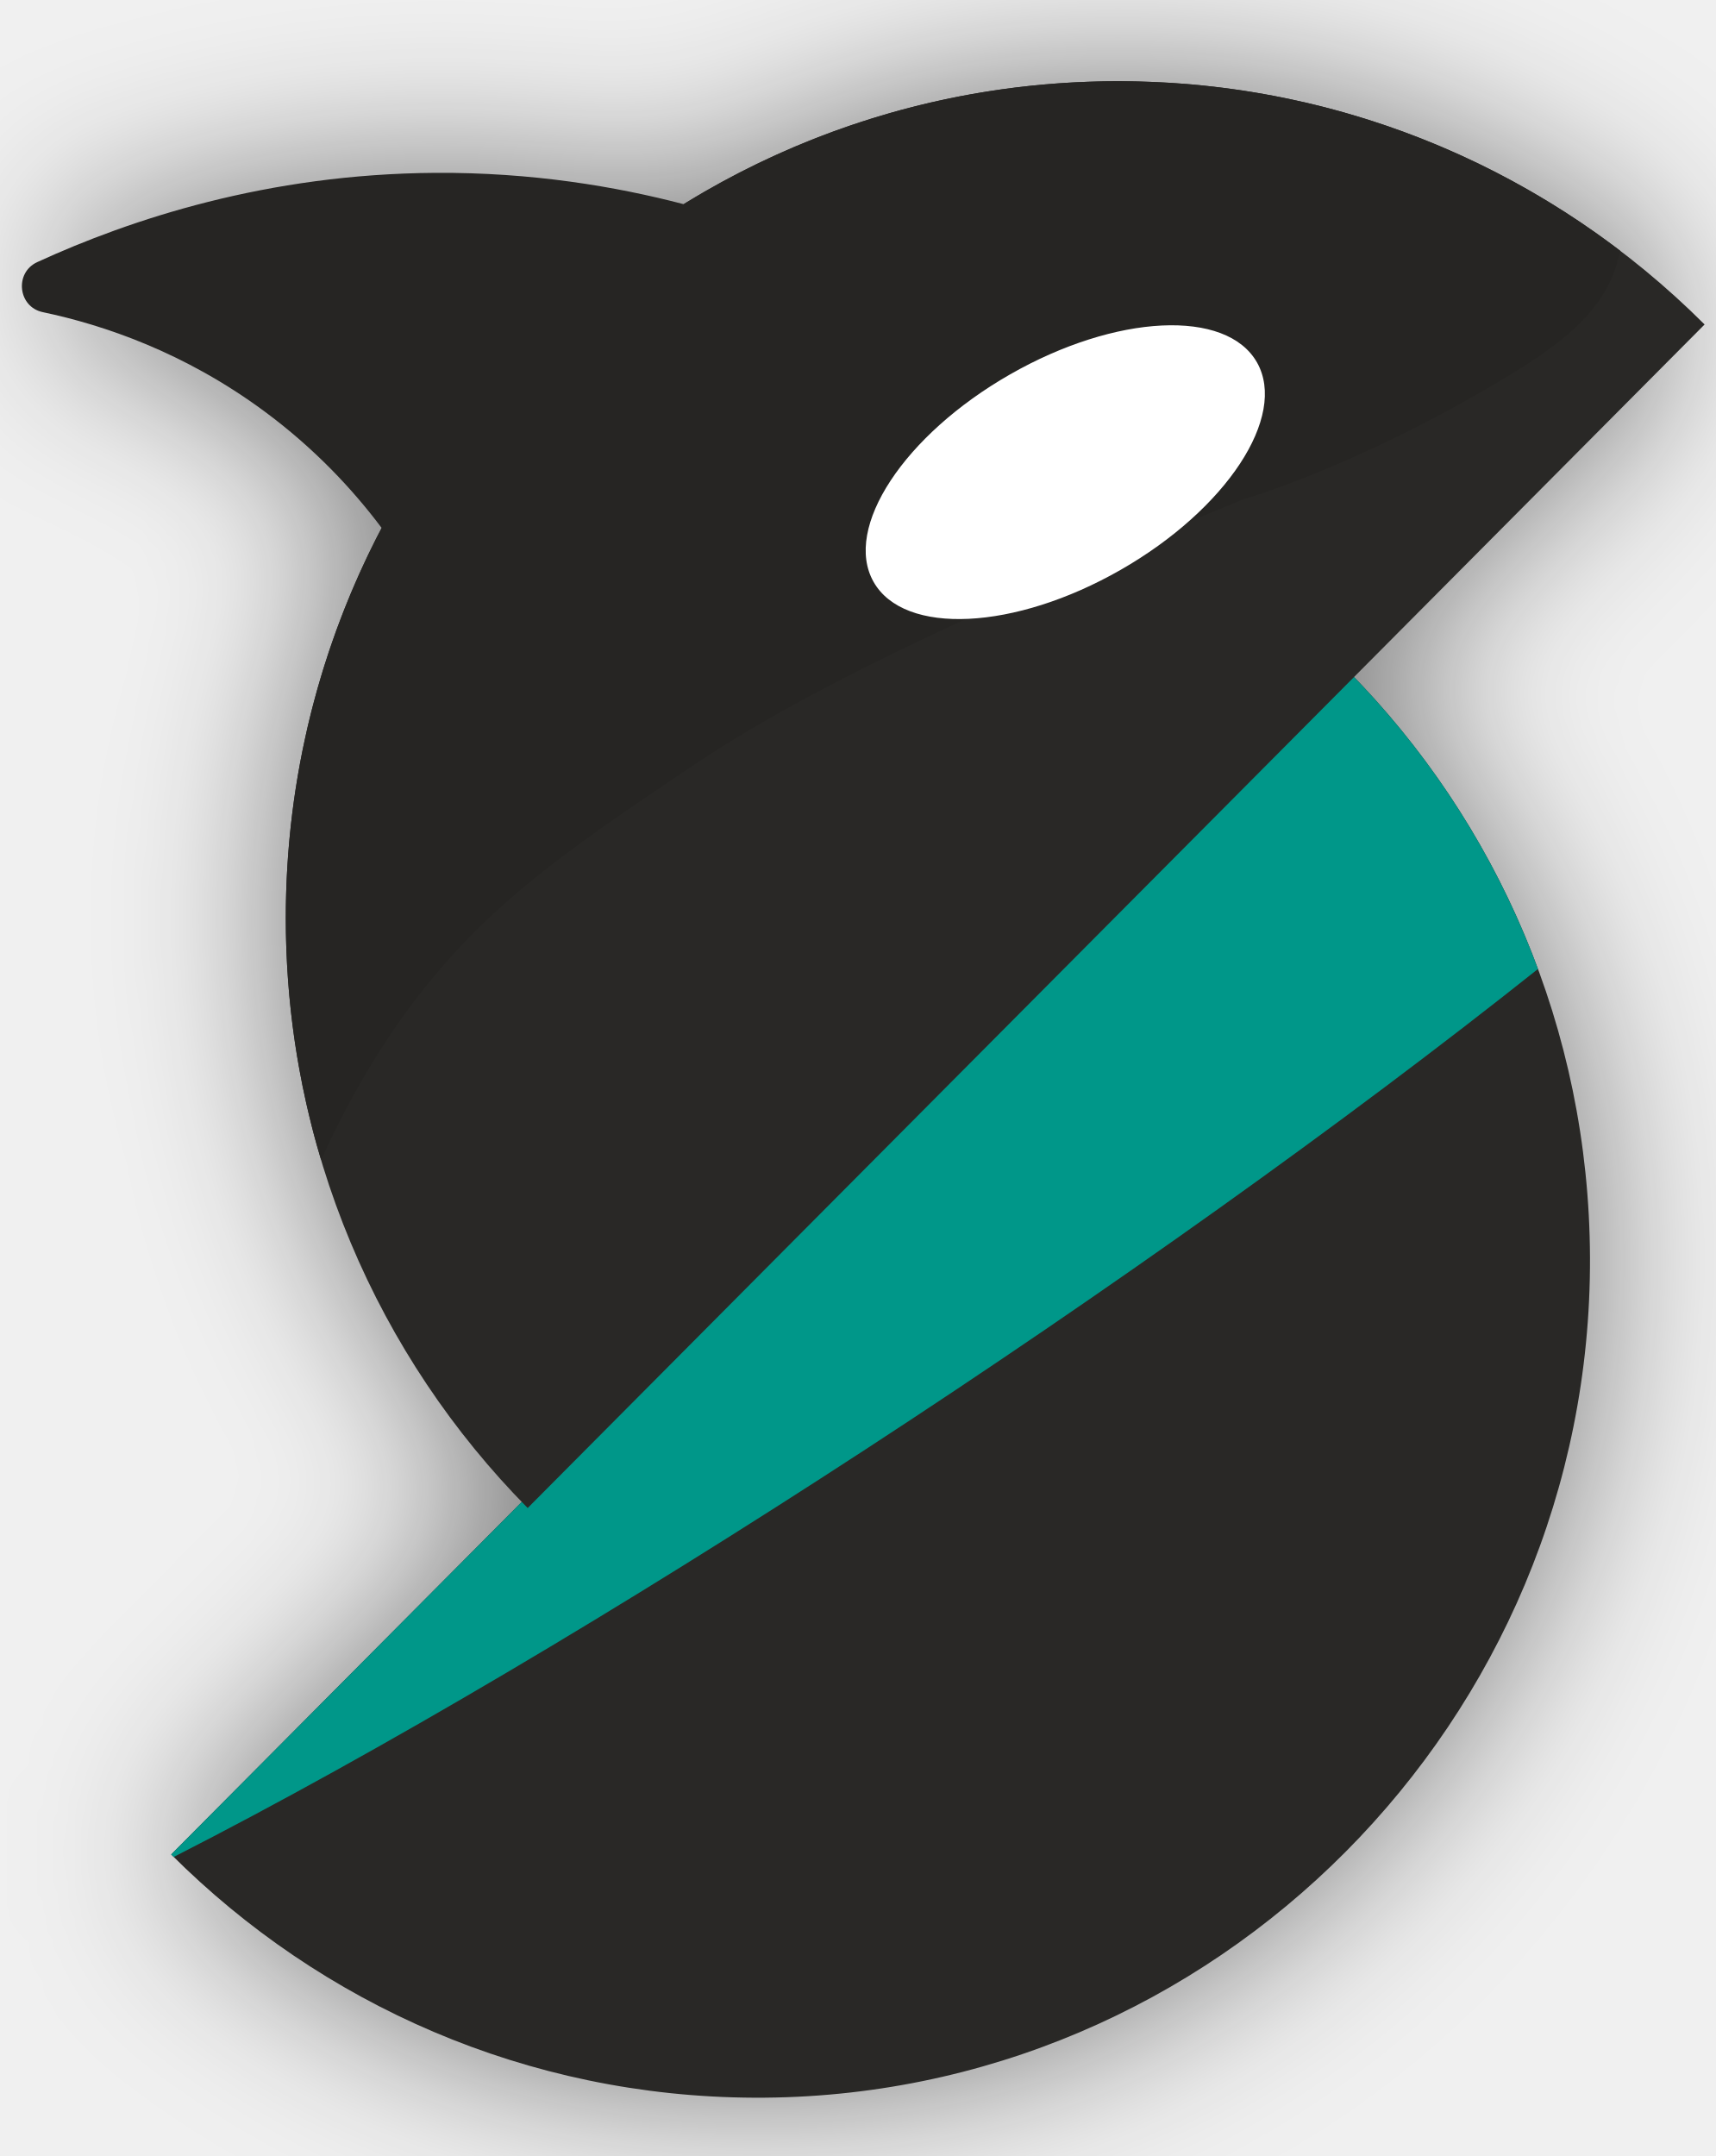
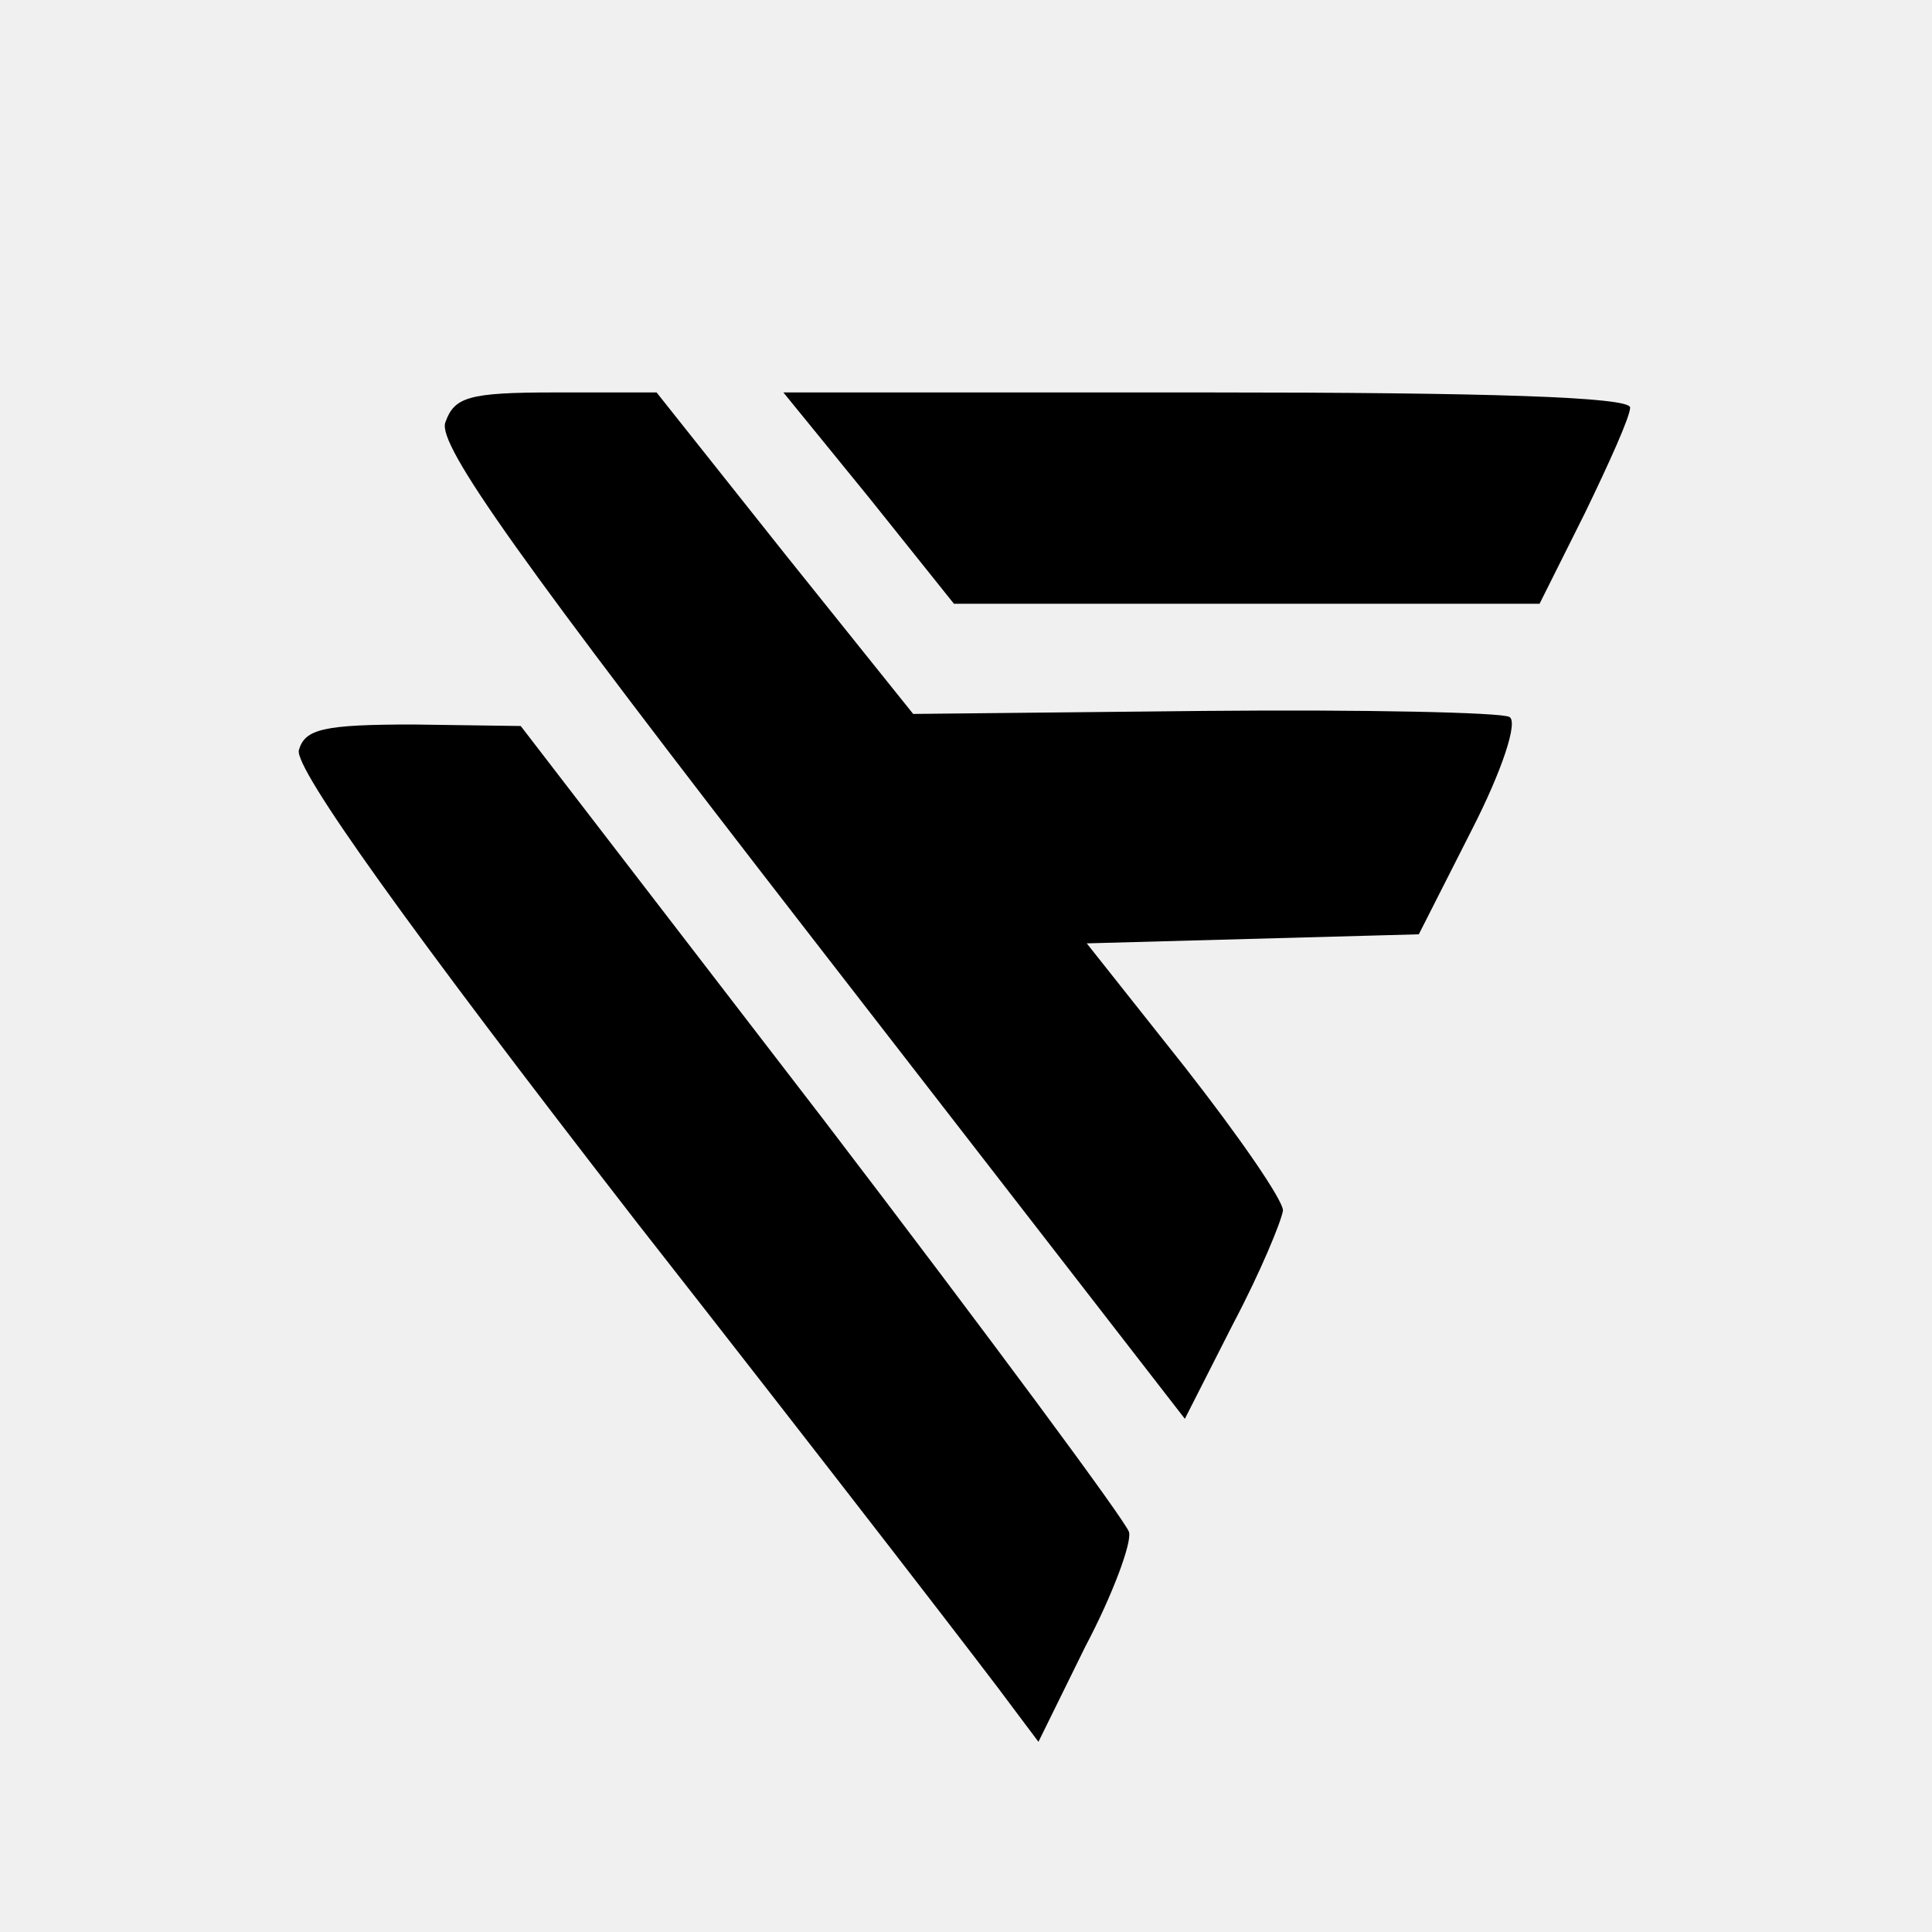
- <svg xmlns="http://www.w3.org/2000/svg" version="1.1" id="svg2" width="814.987" height="1023.993" viewBox="0 0 814.987 1023.993">
-   <defs id="defs6">
-     <clipPath clipPathUnits="userSpaceOnUse" id="clipPath16">
-       <path d="M 0,792 H 612 V 0 H 0 Z" id="path14" />
-     </clipPath>
-     <filter style="color-interpolation-filters:sRGB;" id="filter398" x="-0.122" y="-0.102" width="1.244" height="1.204">
-       <feFlood flood-opacity="0.498" flood-color="rgb(0,0,0)" result="flood" id="feFlood388" />
-       <feComposite in="flood" in2="SourceGraphic" operator="in" result="composite1" id="feComposite390" />
-       <feGaussianBlur in="composite1" stdDeviation="30.53" result="blur" id="feGaussianBlur392" />
-       <feOffset dx="0" dy="0" result="offset" id="feOffset394" />
-       <feComposite in="SourceGraphic" in2="offset" operator="over" result="composite2" id="feComposite396" />
-     </filter>
-   </defs>
-   <g id="g8" transform="matrix(1.333333,0,0,-1.333333,1.3995581e-8,1055.996)">
-     <g id="g10" transform="translate(1.258952,16.06244)" style="filter:url(#filter398)">
-       <g id="g12" clip-path="url(#clipPath16)">
-         <g id="g18" transform="translate(59.7287,115.3517)">
-           <path d="m 0,0 c 53.332,-53.285 126.698,-86.317 207.744,-86.646 164.049,-0.664 298.355,134.38 297.699,299.337 -0.324,81.496 -33.176,155.271 -86.17,208.899 z" style="fill:#292826;fill-opacity:1;fill-rule:nonzero;stroke:none" id="path20" />
-         </g>
-         <g id="g22" transform="translate(479.0017,536.9419)">
-           <path d="m 0,0 -419.273,-421.59 c 0.298,-0.298 0.606,-0.587 0.906,-0.884 146.894,74.925 348.023,206.579 486.003,316.297 C 52.756,-65.97 29.506,-29.859 0,0" style="fill:#009789;fill-opacity:1;fill-rule:nonzero;stroke:none" id="path24" />
-         </g>
-         <g id="g26" transform="translate(397.0372,747)">
-           <path d="m 0,0 c -163.742,0 -296.482,-133.473 -296.482,-298.121 0,-81.979 32.915,-156.223 86.172,-210.117 l 419.273,421.59 C 155.364,-33.096 81.529,0 0,0" style="fill:#292826;fill-opacity:1;fill-rule:nonzero;stroke:none" id="path28" />
-         </g>
-         <g id="g30" transform="translate(397.0372,747)">
-           <path d="m 0,0 c -56.714,0 -109.702,-16.022 -154.751,-43.796 -24.127,6.312 -54.061,11.37 -88.437,11.157 -59.938,-0.372 -108.713,-16.603 -141.822,-31.784 -8.218,-3.768 -6.898,-15.967 1.941,-17.829 21.801,-4.593 50.498,-14.324 78.883,-35.28 17.931,-13.238 31.574,-27.883 41.856,-41.597 -21.794,-41.504 -34.152,-88.793 -34.152,-138.992 0,-29.952 4.412,-58.865 12.586,-86.137 12.54,27.79 25.699,46.391 29.916,52.184 27.229,37.41 56.015,56.883 98.542,85.651 31.328,21.193 74.856,46.047 199.916,97.449 0,0 39.121,11.017 91.587,42.212 20.912,12.433 36.823,24.17 41.863,42.526 0.355,1.293 0.677,2.57 0.973,3.83 C 129.175,-22.506 67.208,0 0,0" style="fill:#262523;fill-opacity:1;fill-rule:nonzero;stroke:none" id="path32" />
-         </g>
-         <g id="g34" transform="translate(446.5563,646.8041)">
-           <path d="m 0,0 c 10.875,-19.229 -10.891,-52.305 -48.616,-73.879 -37.725,-21.573 -77.124,-23.474 -88,-4.245 -10.875,19.229 10.891,52.305 48.617,73.879 C -50.274,17.328 -10.875,19.229 0,0" style="fill:#ffffff;fill-opacity:1;fill-rule:nonzero;stroke:none" id="path36" />
-         </g>
-       </g>
-     </g>
+ <svg xmlns="http://www.w3.org/2000/svg" version="1.0" width="128pt" height="128pt" viewBox="0 0 128 128" preserveAspectRatio="xMidYMid meet">
+   <g transform="translate(0,128) scale(0.1,-0.1)" fill="#000000" stroke="none">
+     <path d="M295 1000 c-5 -15 49 -91 242 -340 l248 -320 32 63 c18 34 32 68 33 75 0 7 -29 49 -65 95 l-65 82 110 3 110 3 35 69 c20 39 31 72 25 75 -5 3 -96 5 -202 4 l-193 -2 -85 106 -85 107 -67 0 c-58 0 -67 -3 -73 -20z" />
+     <path d="M576 950 l56 -70 194 0 194 0 30 60 c16 33 30 64 30 70 0 7 -95 10 -280 10 l-281 0 57 -70z" />
+     <path d="M198 783 c-3 -12 72 -117 224 -313 127 -162 238 -306 248 -320 l18 -24 31 63 c18 34 31 69 29 76 -2 7 -93 130 -203 274 l-200 260 -71 1 c-60 0 -72 -3 -76 -17z" />
  </g>
</svg>
